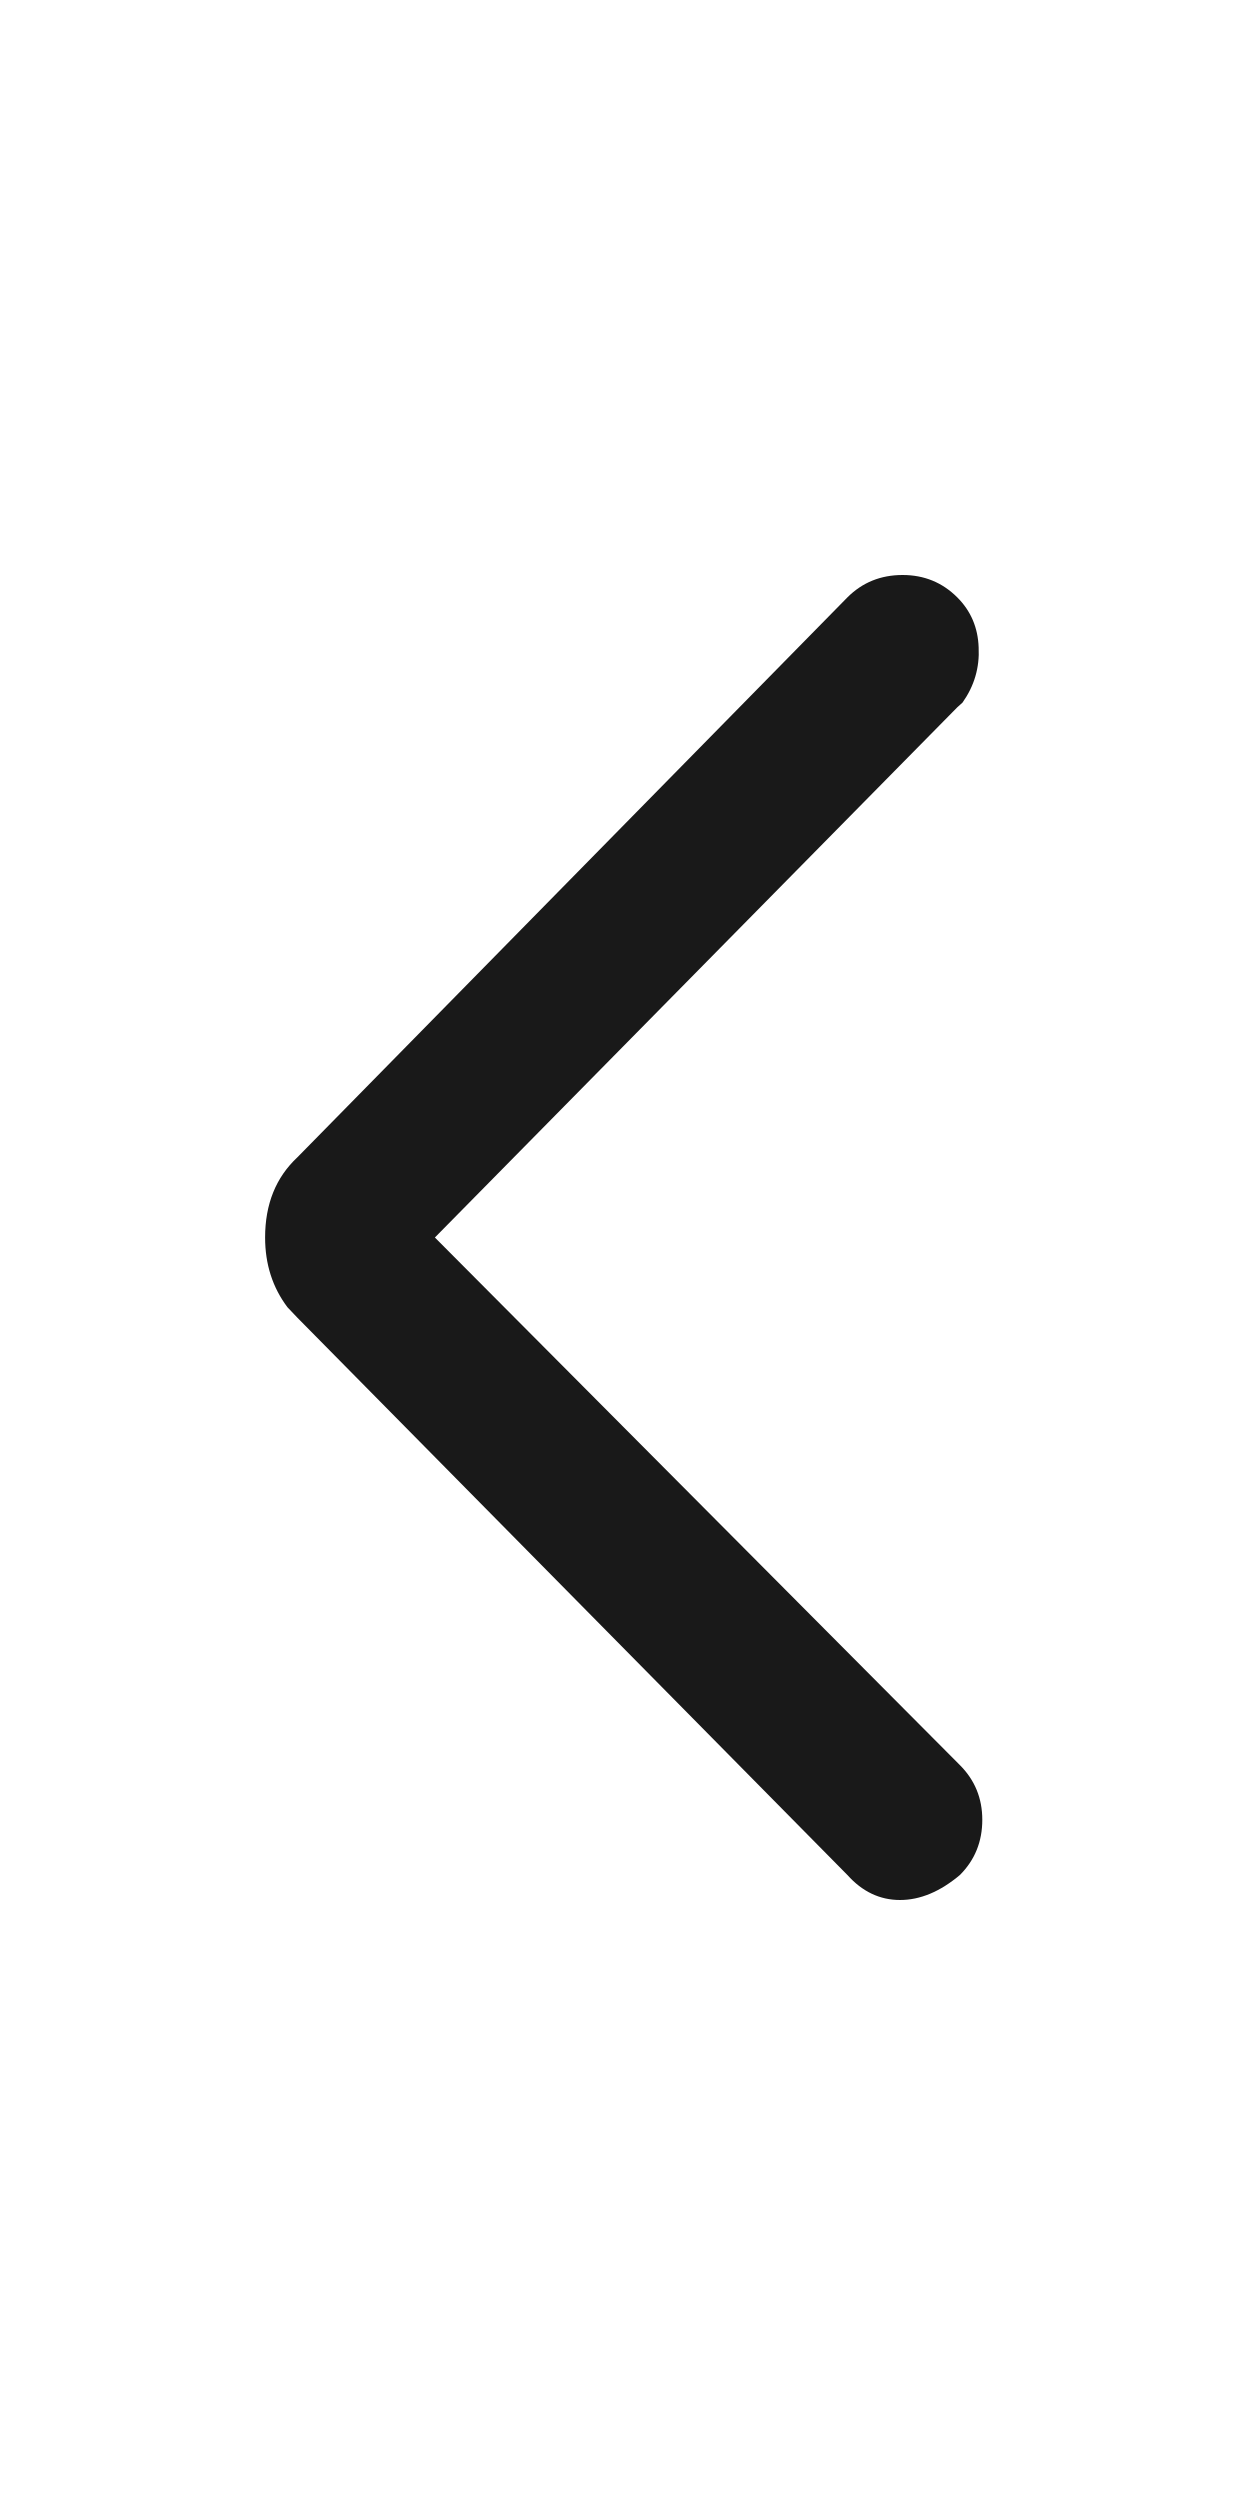
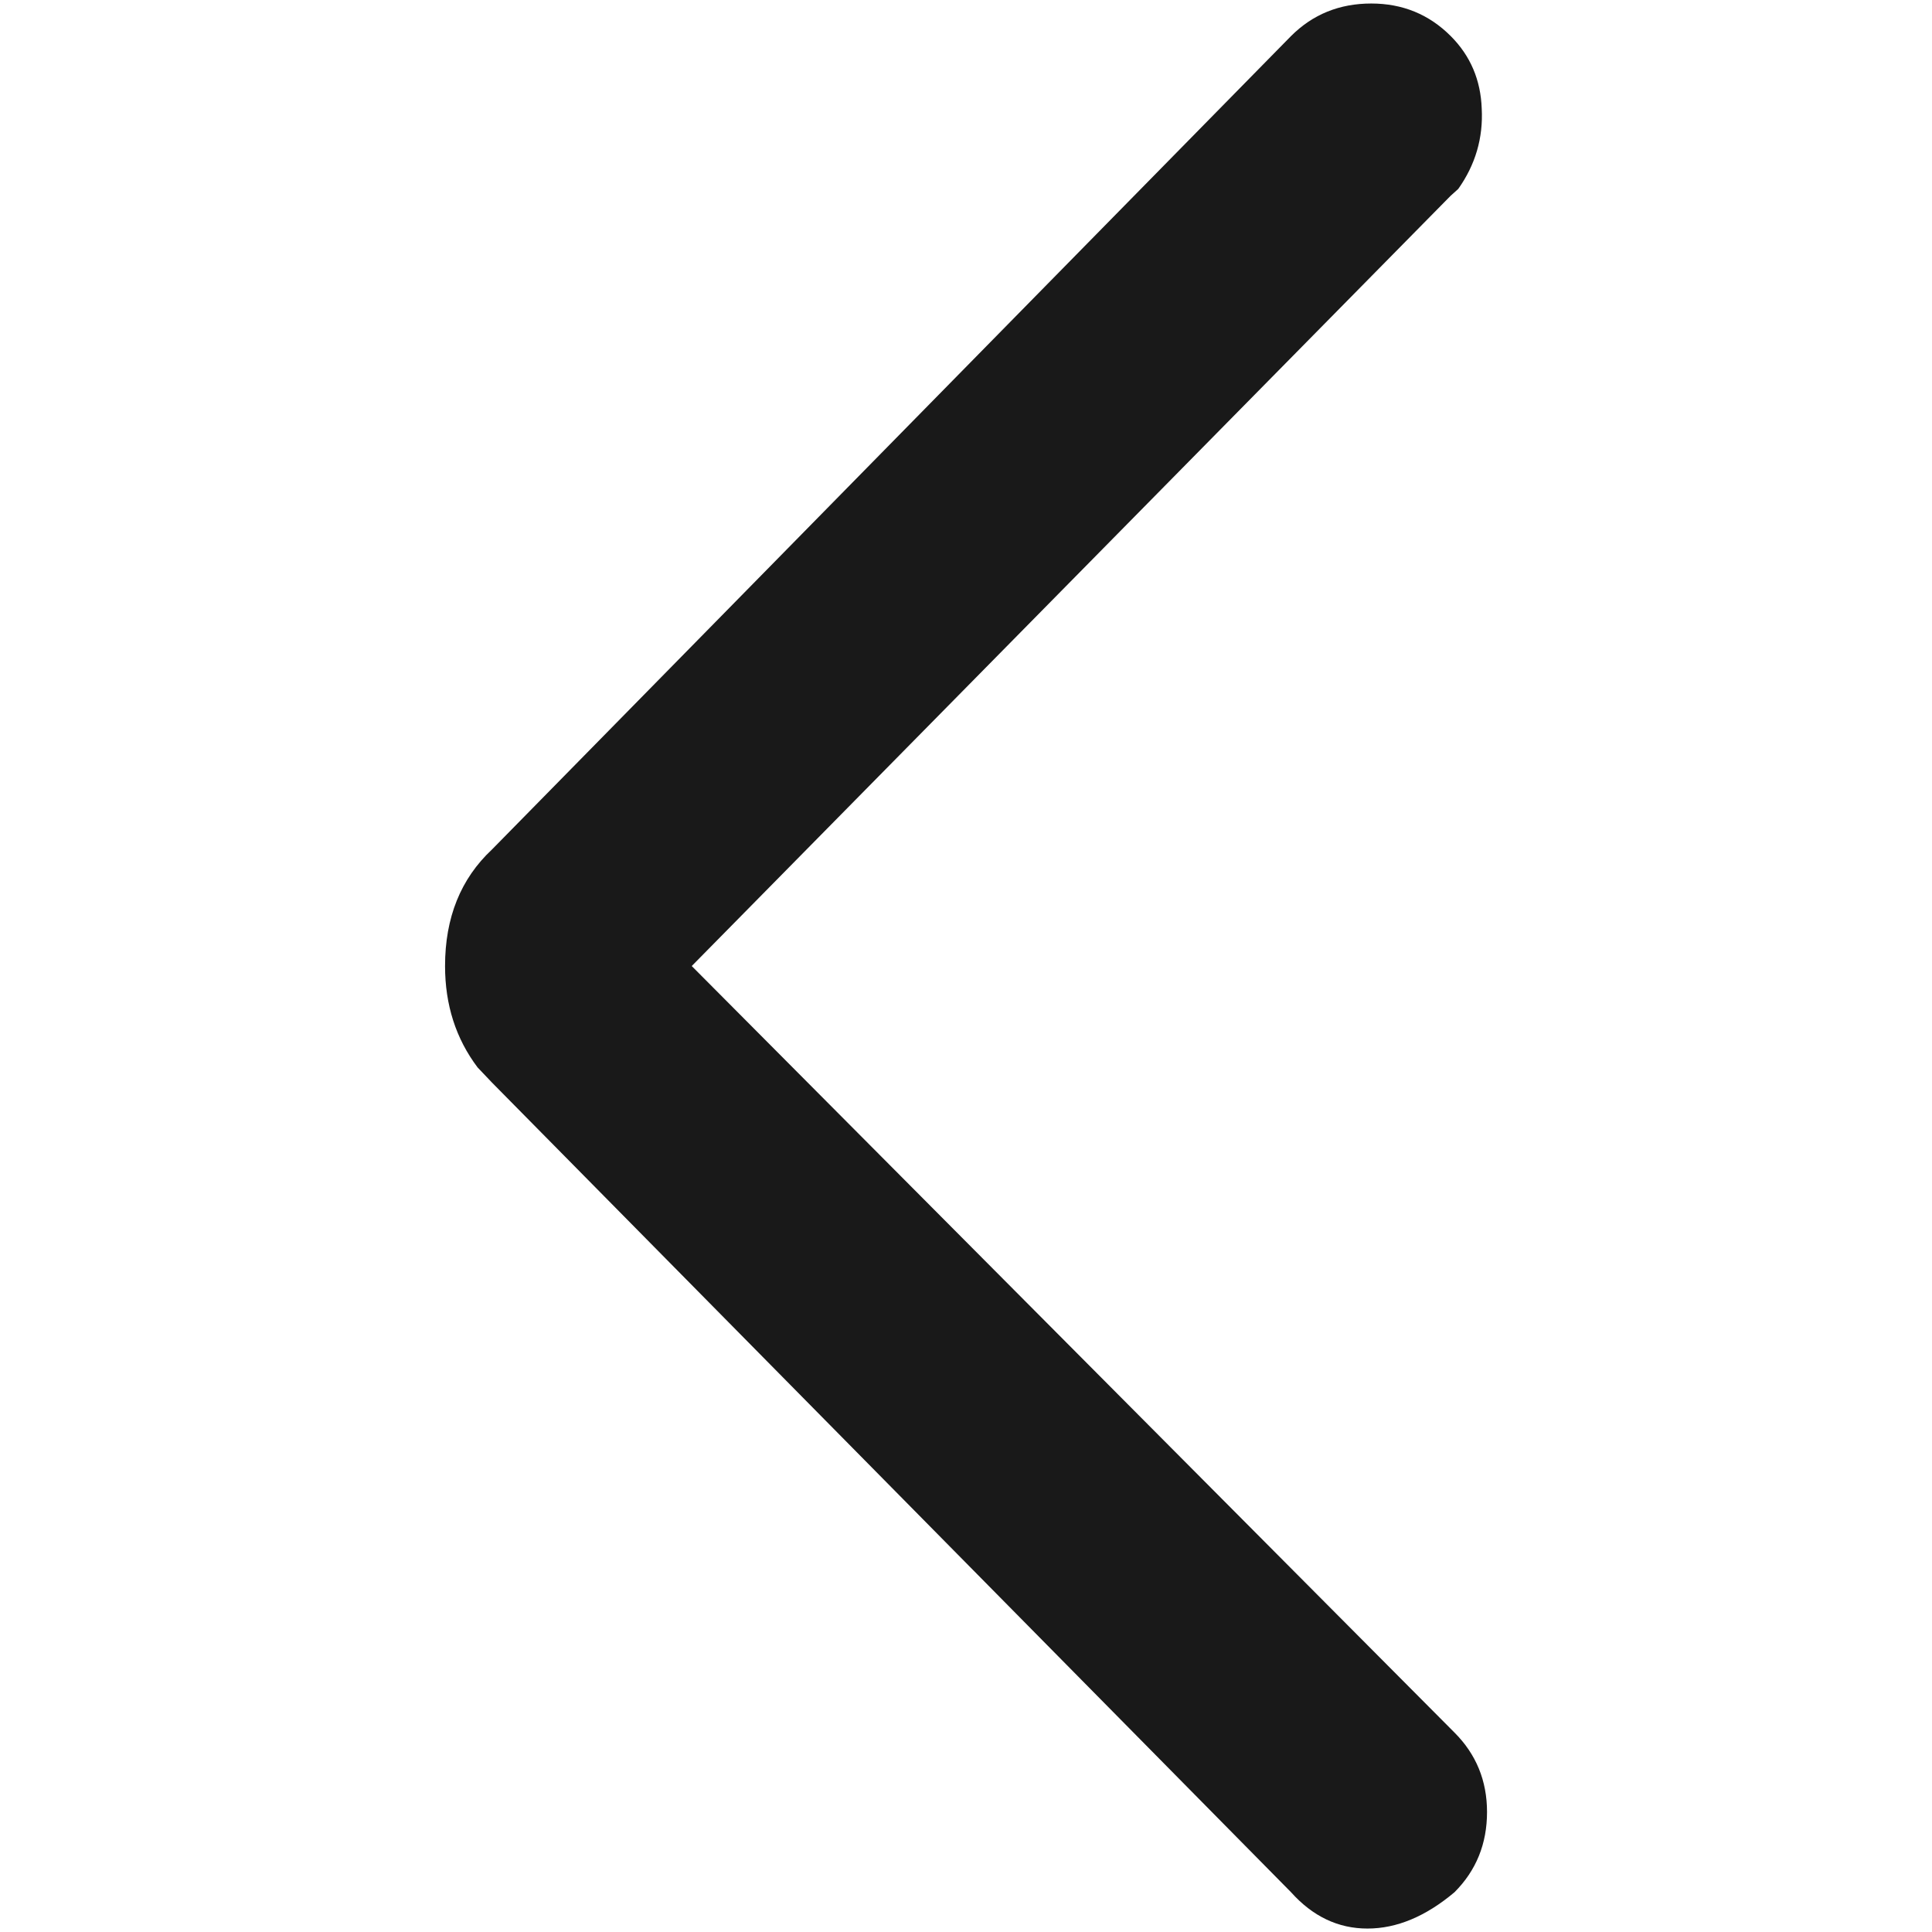
- <svg xmlns="http://www.w3.org/2000/svg" width="24" height="48">
-   <rect width="24" height="48" opacity="0" />
-   <g>
+ <svg xmlns="http://www.w3.org/2000/svg" width="24" height="24">
+   <rect width="24" height="24" opacity="0" />
+   <g transform="translate(0.744, -10.334) scale(0.94)">
    <path d="M18.43 36Q18.86 35.57 18.86 34.94Q18.86 34.32 18.43 33.89L8.35 23.76L18.38 13.58L18.48 13.49Q18.82 13.01 18.79 12.43Q18.77 11.86 18.38 11.47Q17.95 11.04 17.33 11.04Q16.7 11.04 16.27 11.47L5.71 22.22Q5.09 22.8 5.09 23.76Q5.09 24.53 5.52 25.1L5.71 25.3L16.27 36Q16.7 36.48 17.28 36.48Q17.86 36.48 18.43 36Z" fill="rgba(0,0,0,0.902)" />
  </g>
</svg>
